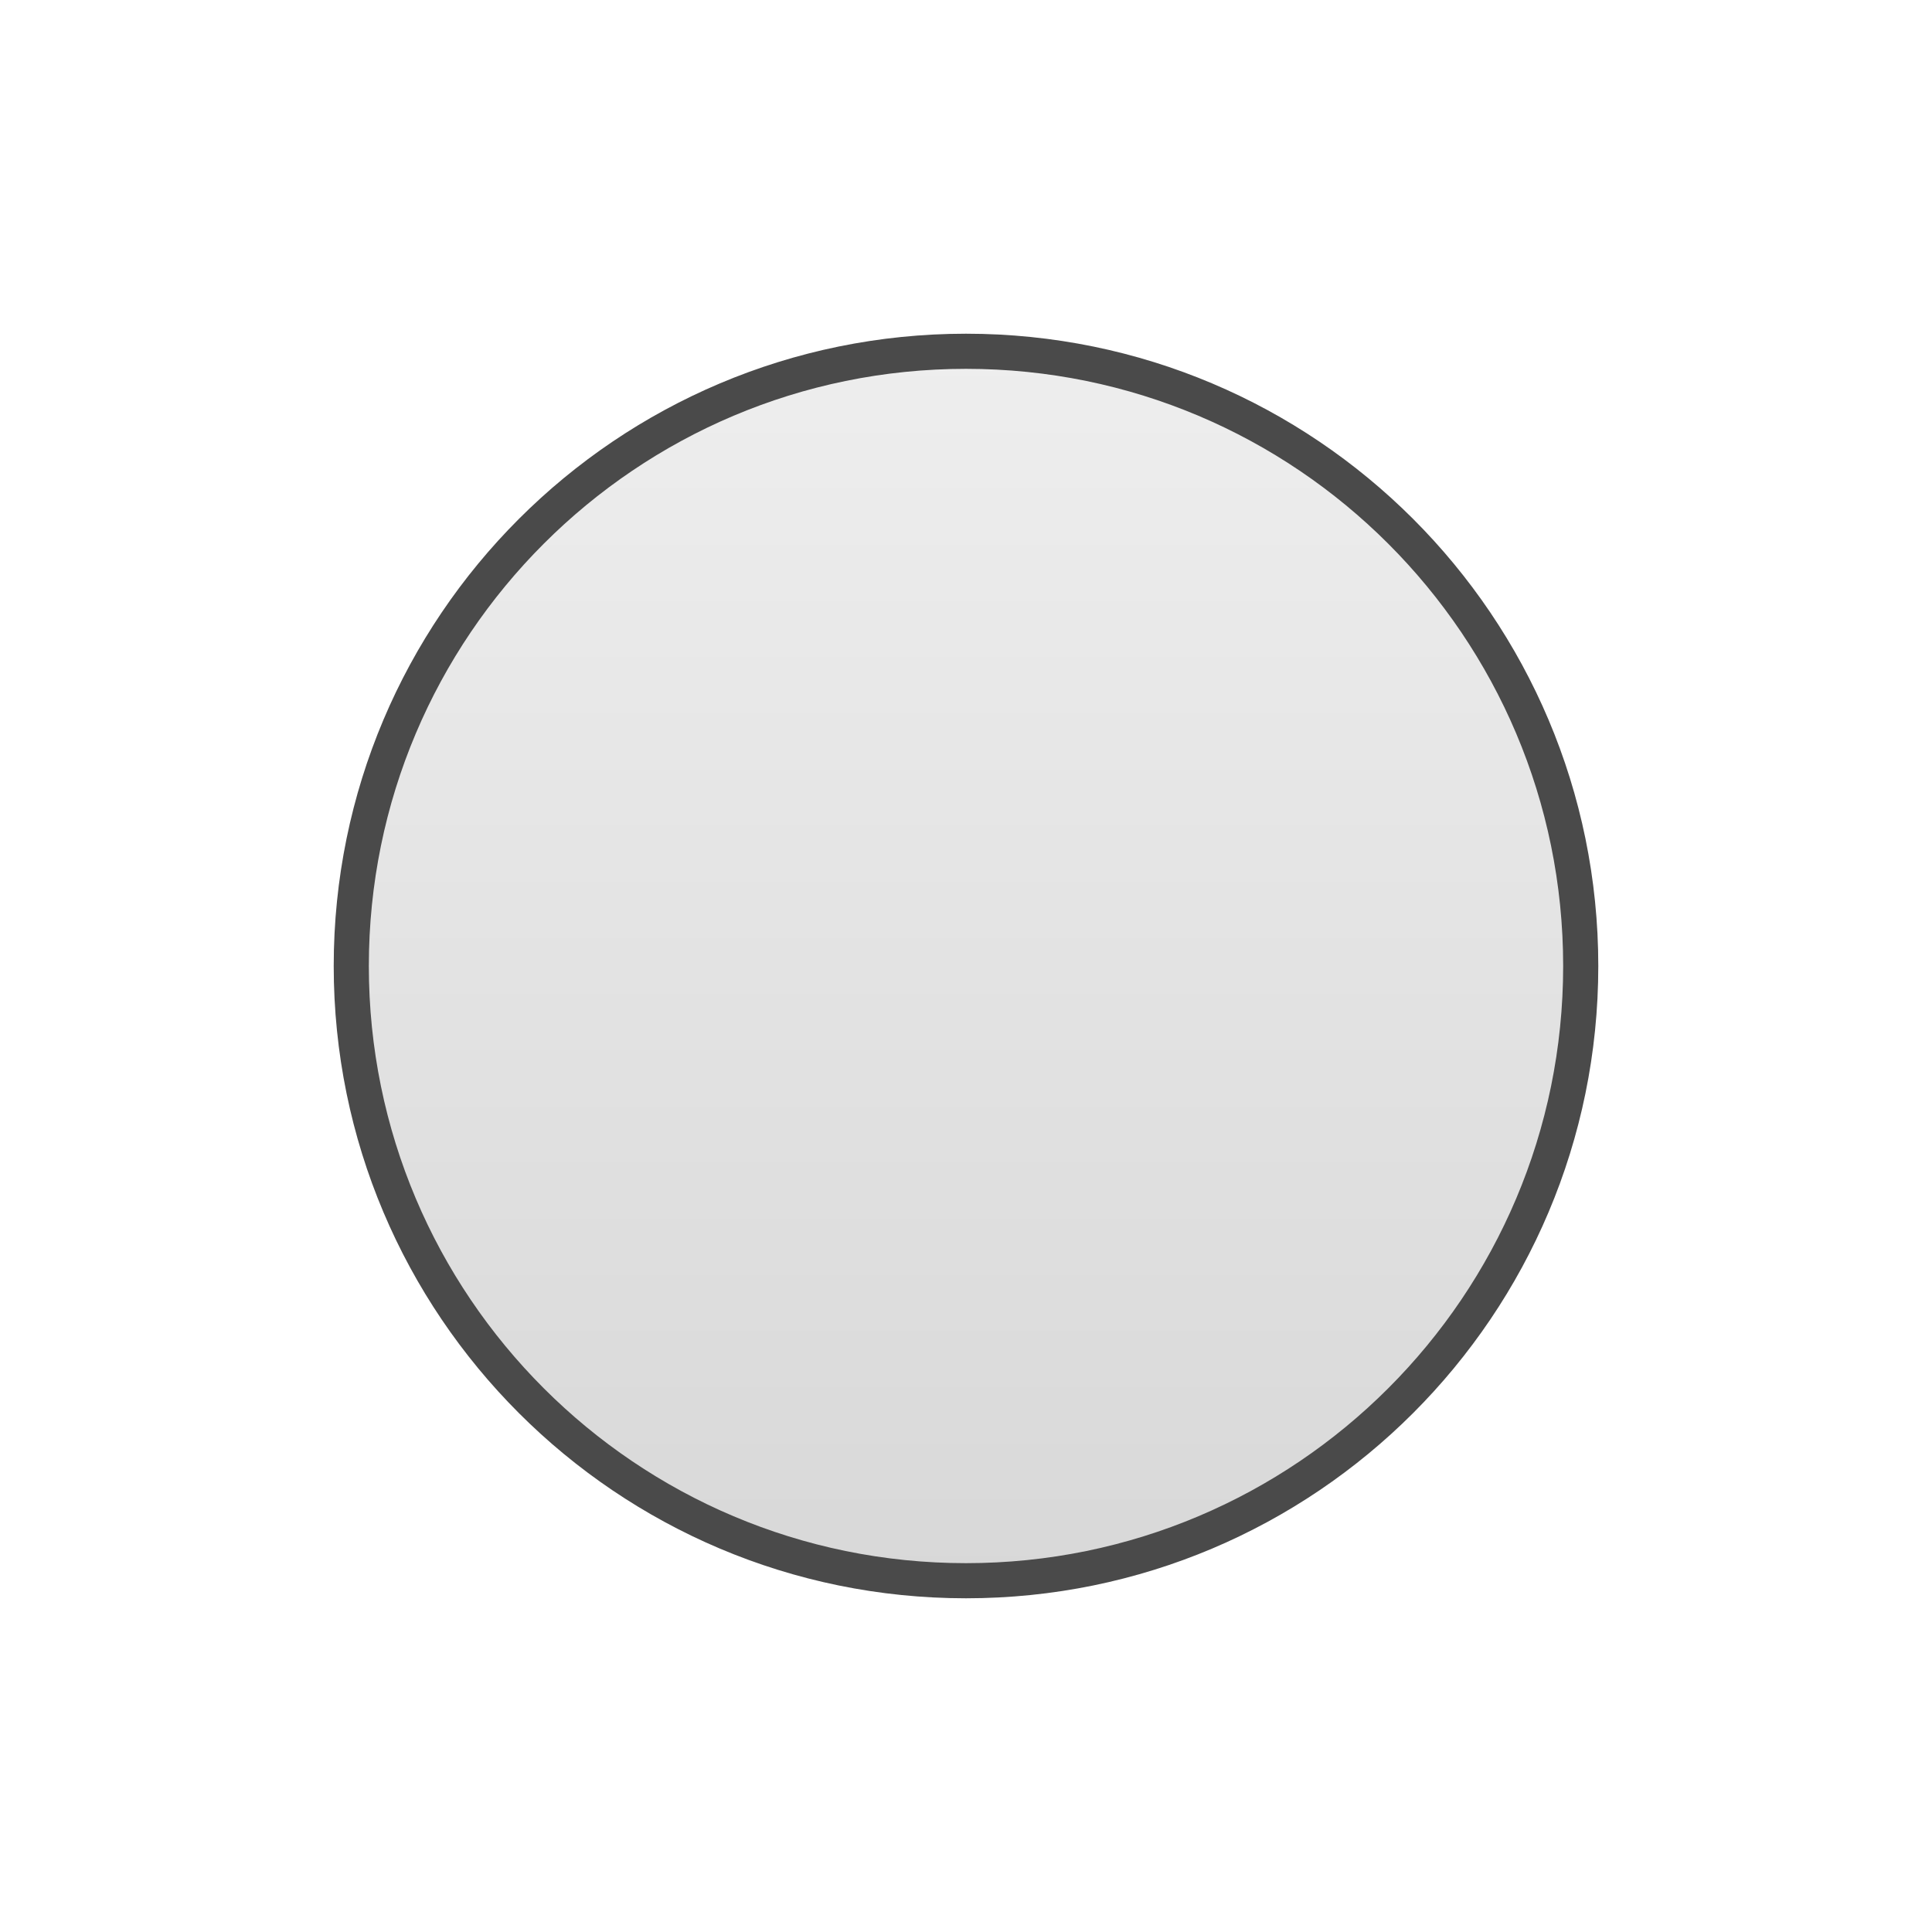
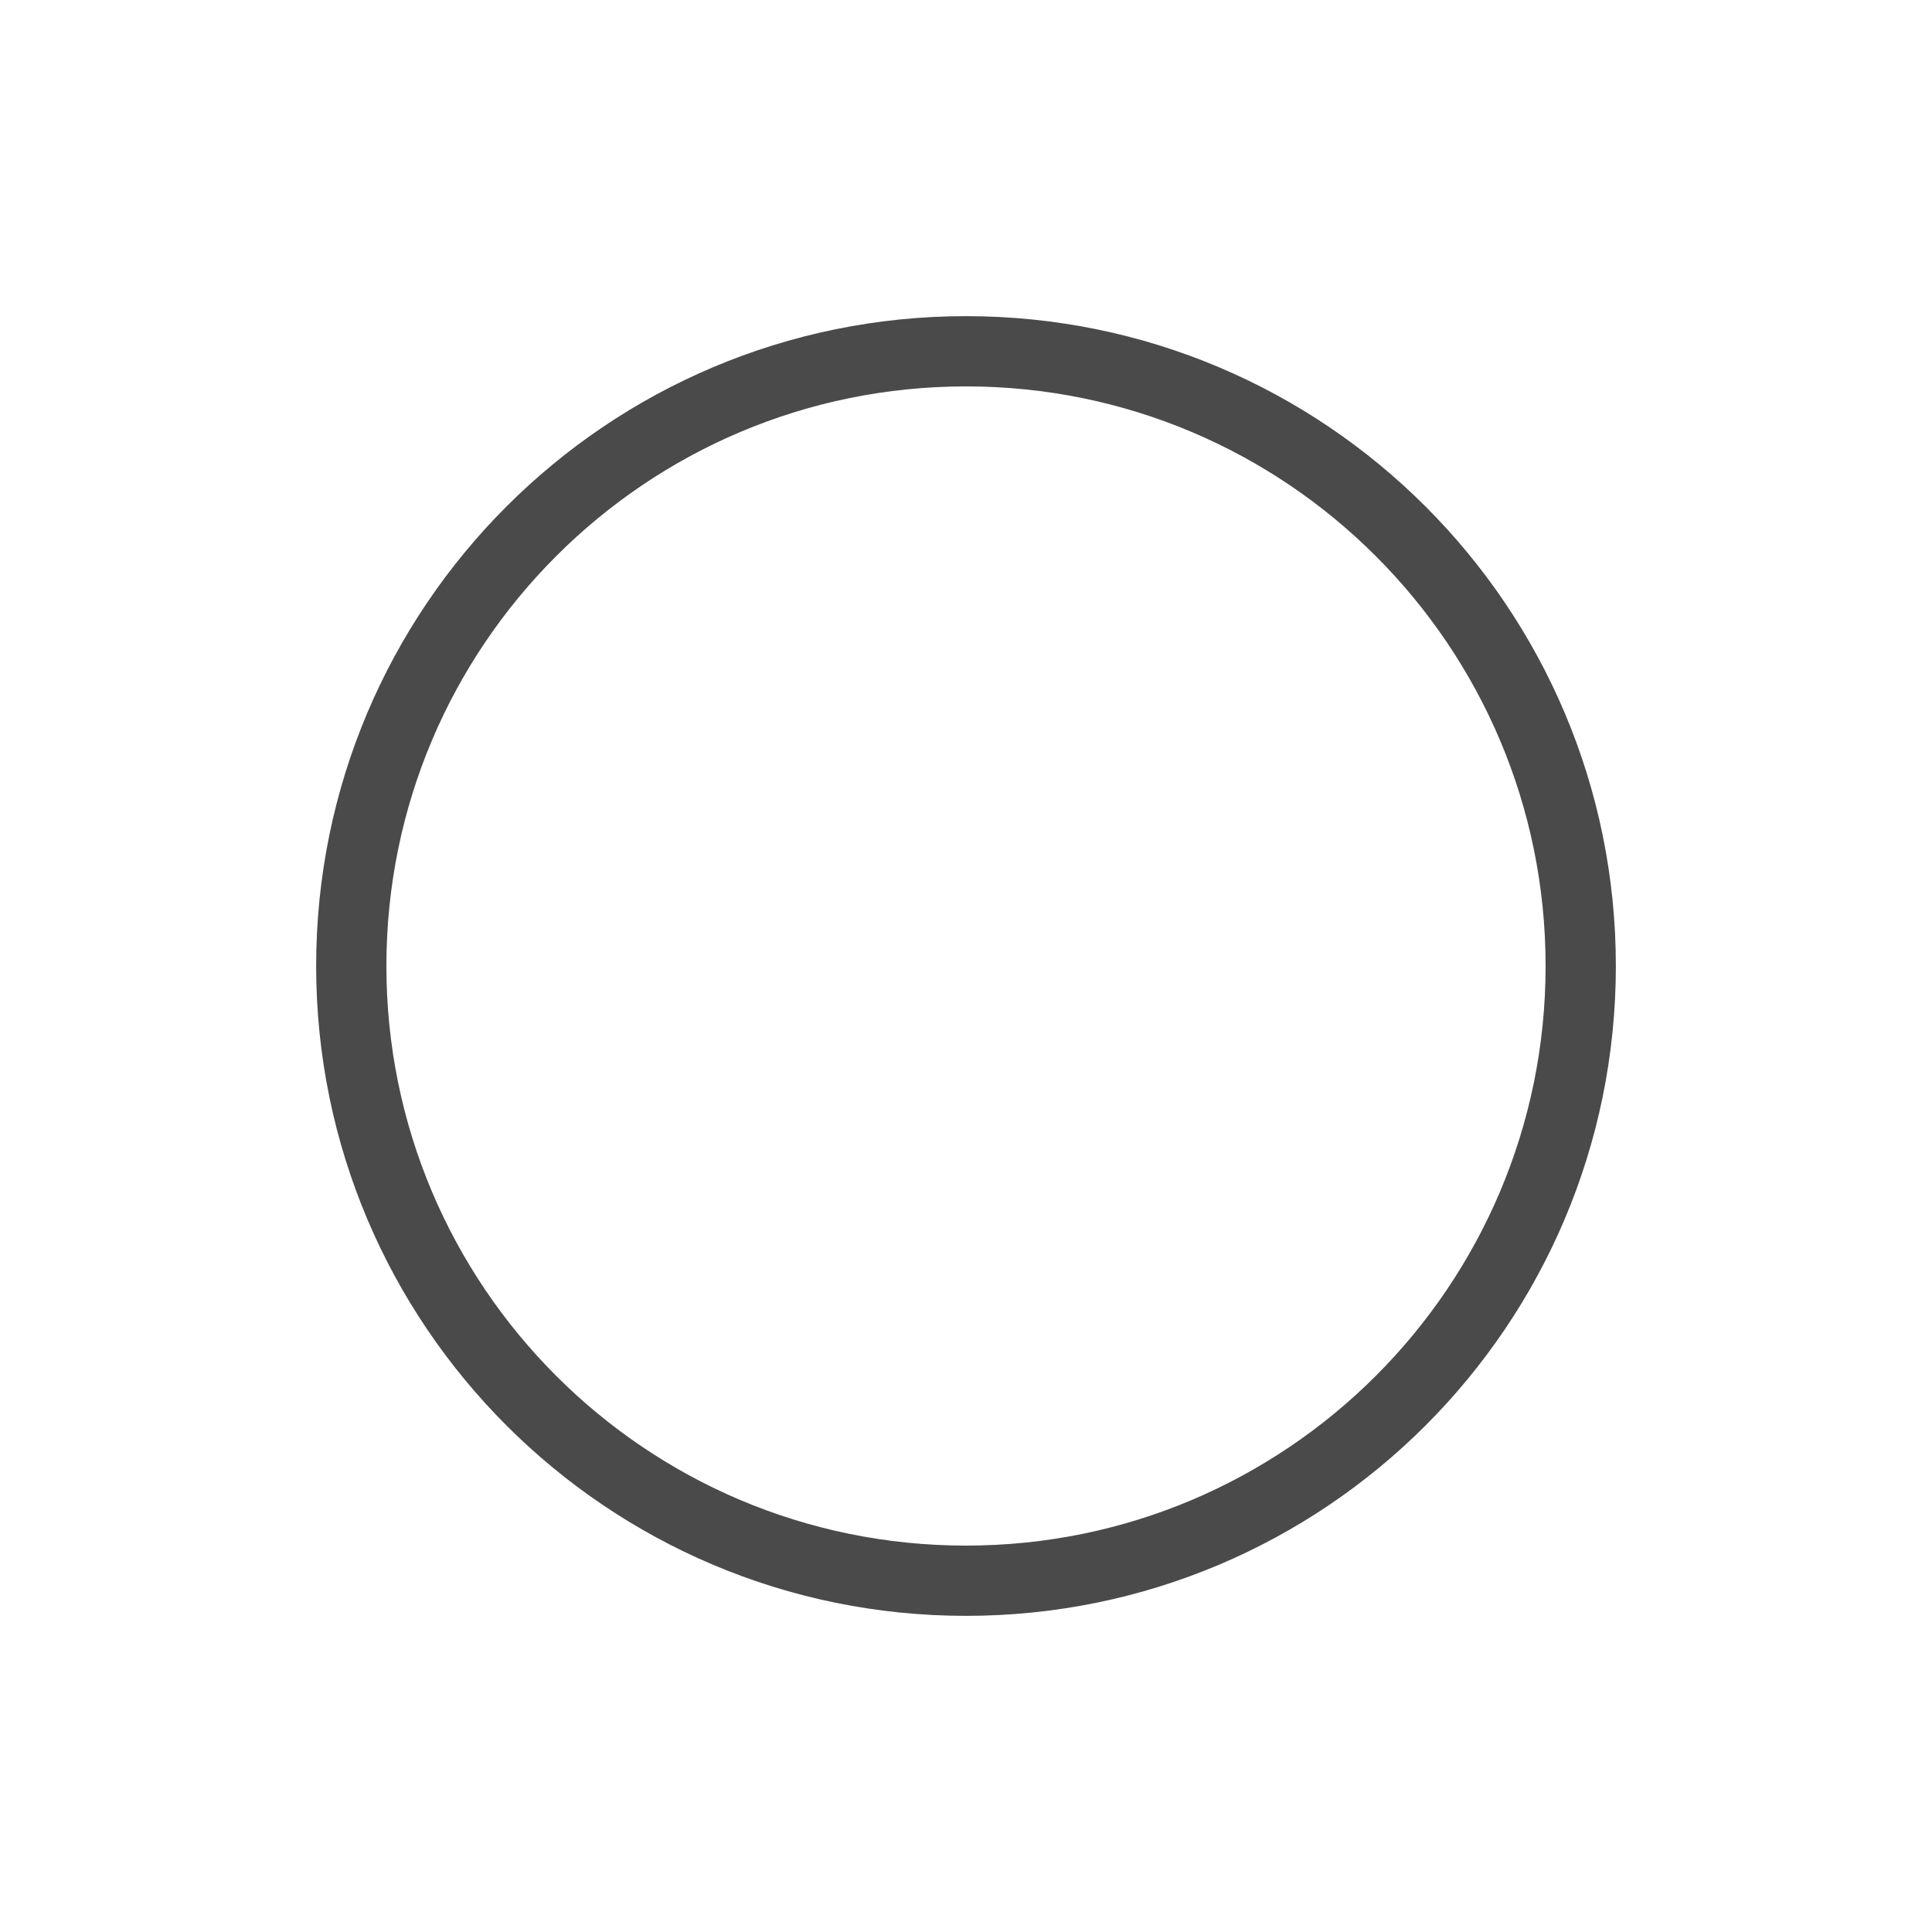
<svg xmlns="http://www.w3.org/2000/svg" width="55px" height="55px" viewBox="0 0 55 55" version="1.1">
-   <defs>
-     <linearGradient x1="50%" y1="0%" x2="50%" y2="100%" id="linearGradient-1">
-       <stop stop-color="#EEEEEE" offset="0%" />
-       <stop stop-color="#D8D8D8" offset="100%" />
-     </linearGradient>
-   </defs>
  <g id="layer_circle" stroke="none" stroke-width="1" fill="none" fill-rule="evenodd">
-     <circle id="Oval-5" stroke="#4A4A4A" fill="url(#linearGradient-1)" cx="27.5" cy="27.5" r="17.5" />
+     <circle id="Oval-5" stroke="#4A4A4A" stroke-width="2" cx="27.5" cy="27.5" r="17.5" />
  </g>
</svg>
